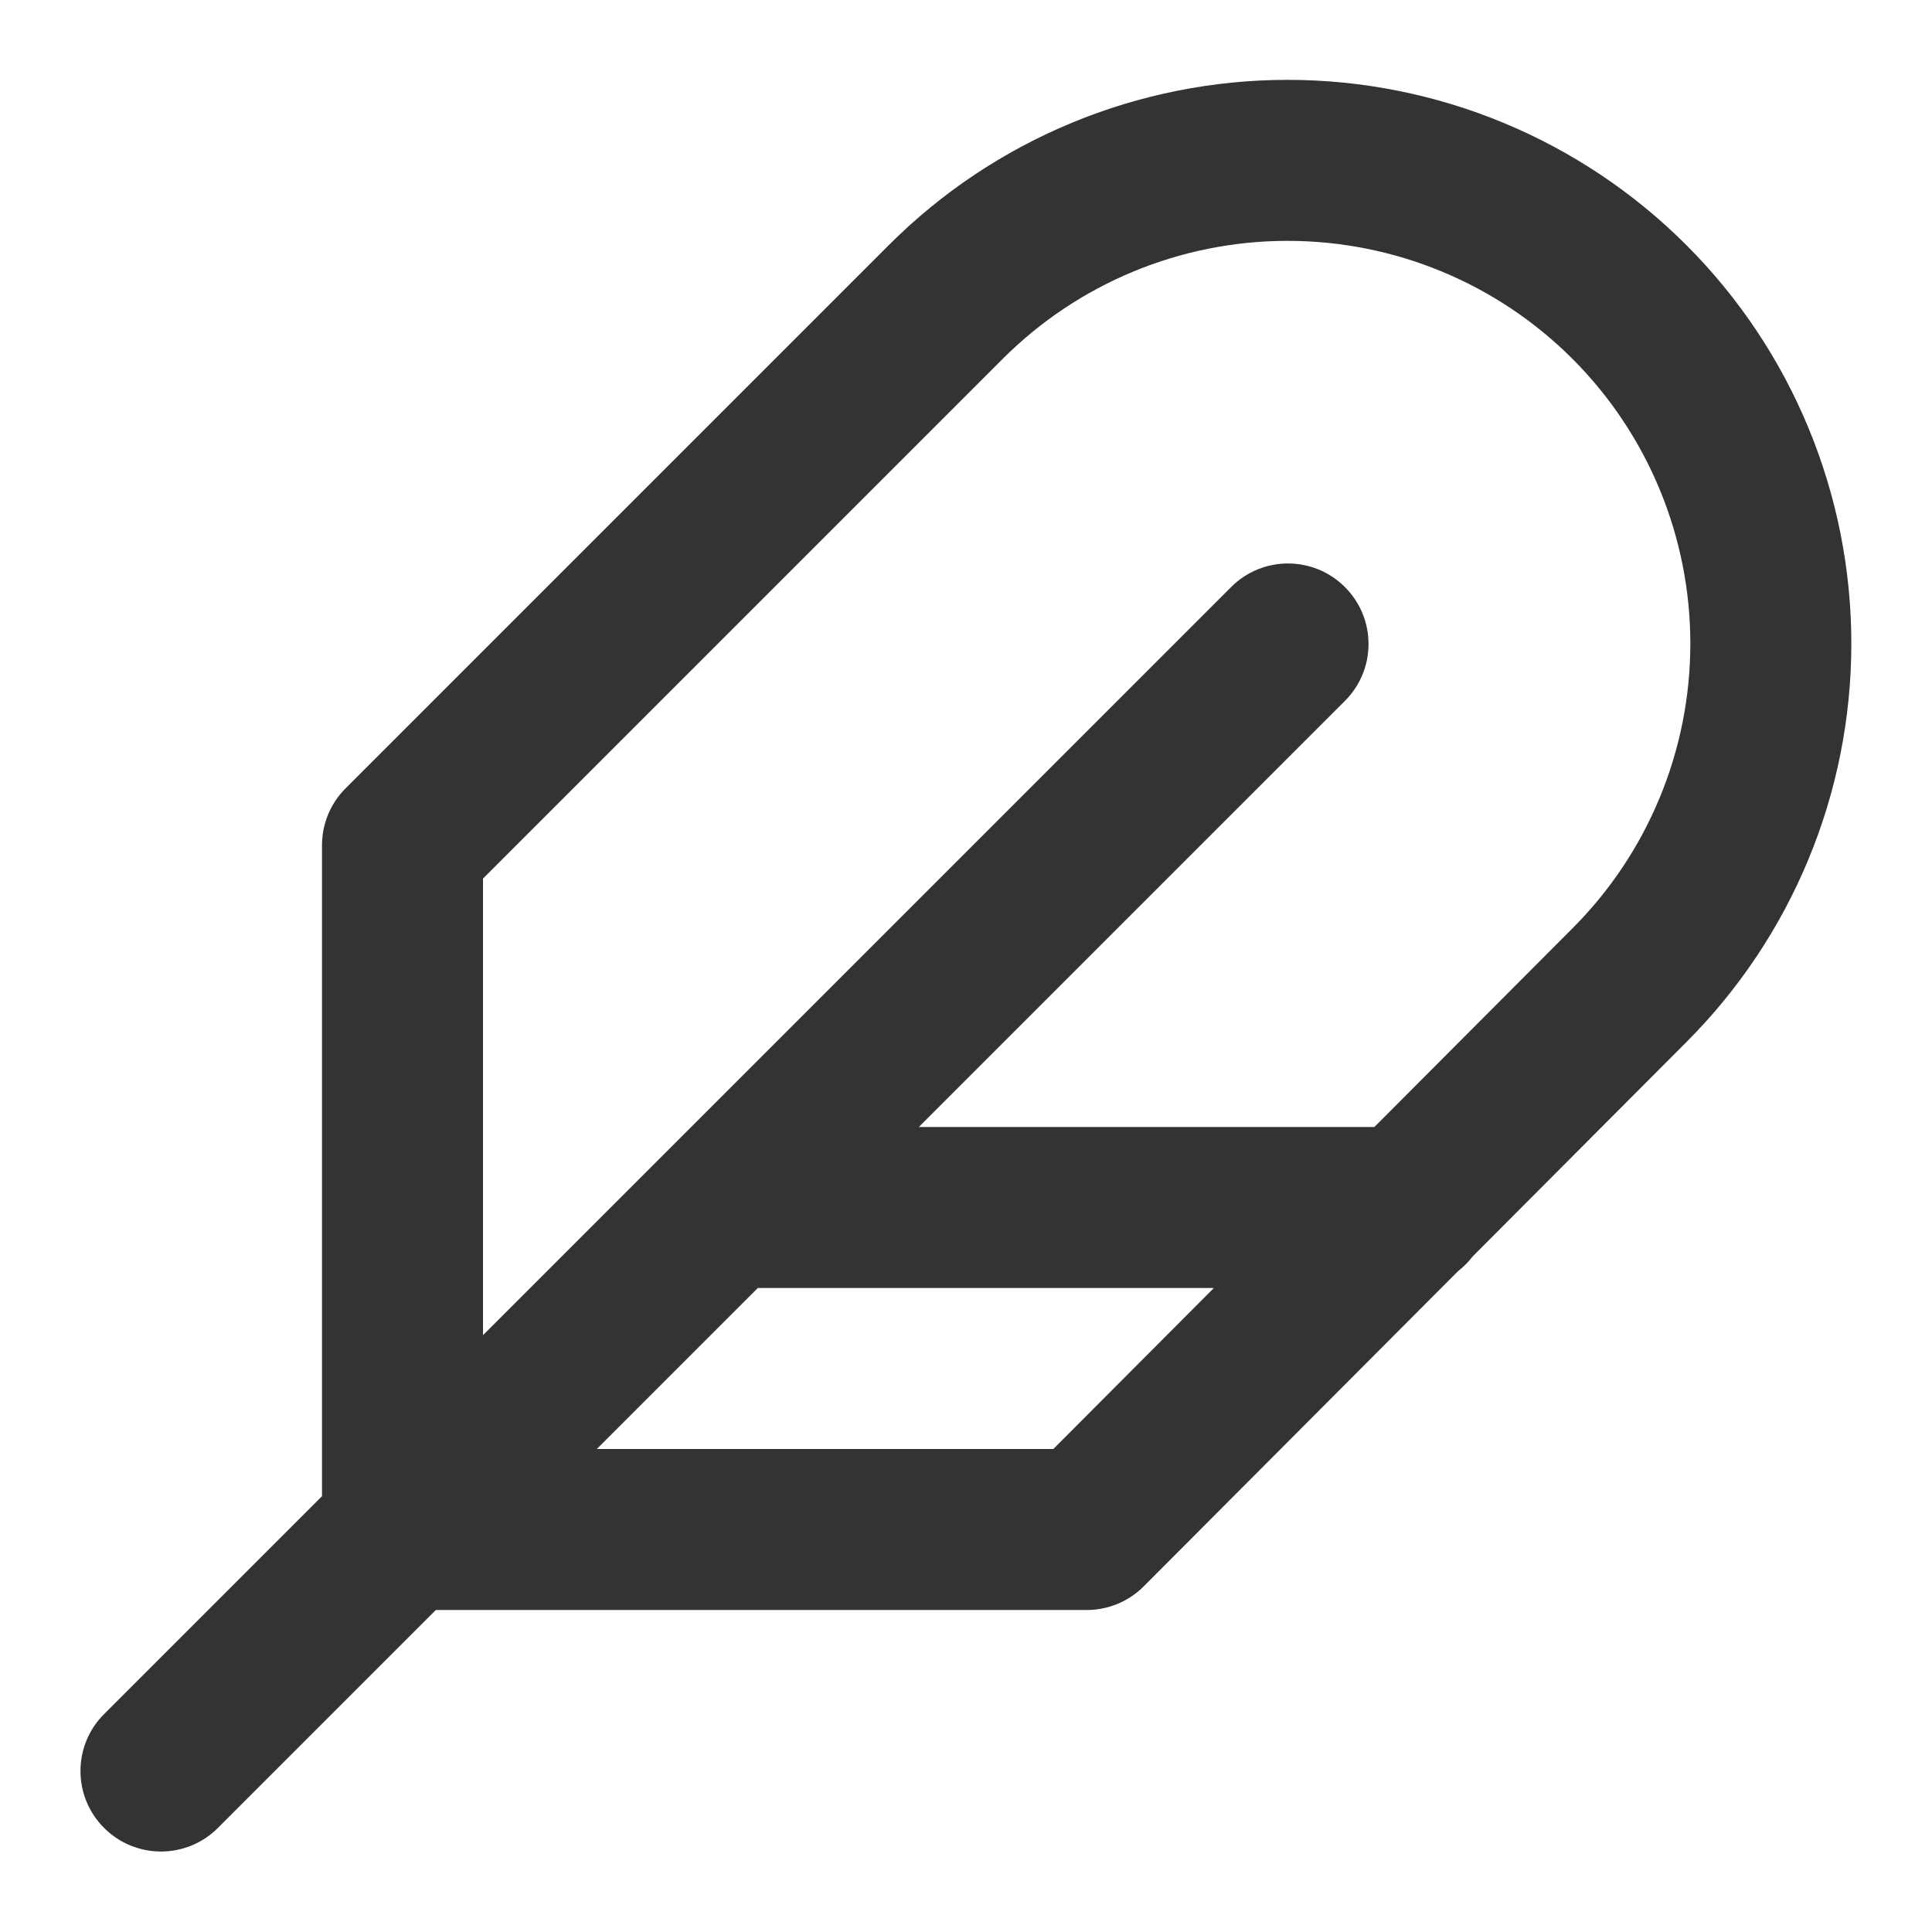
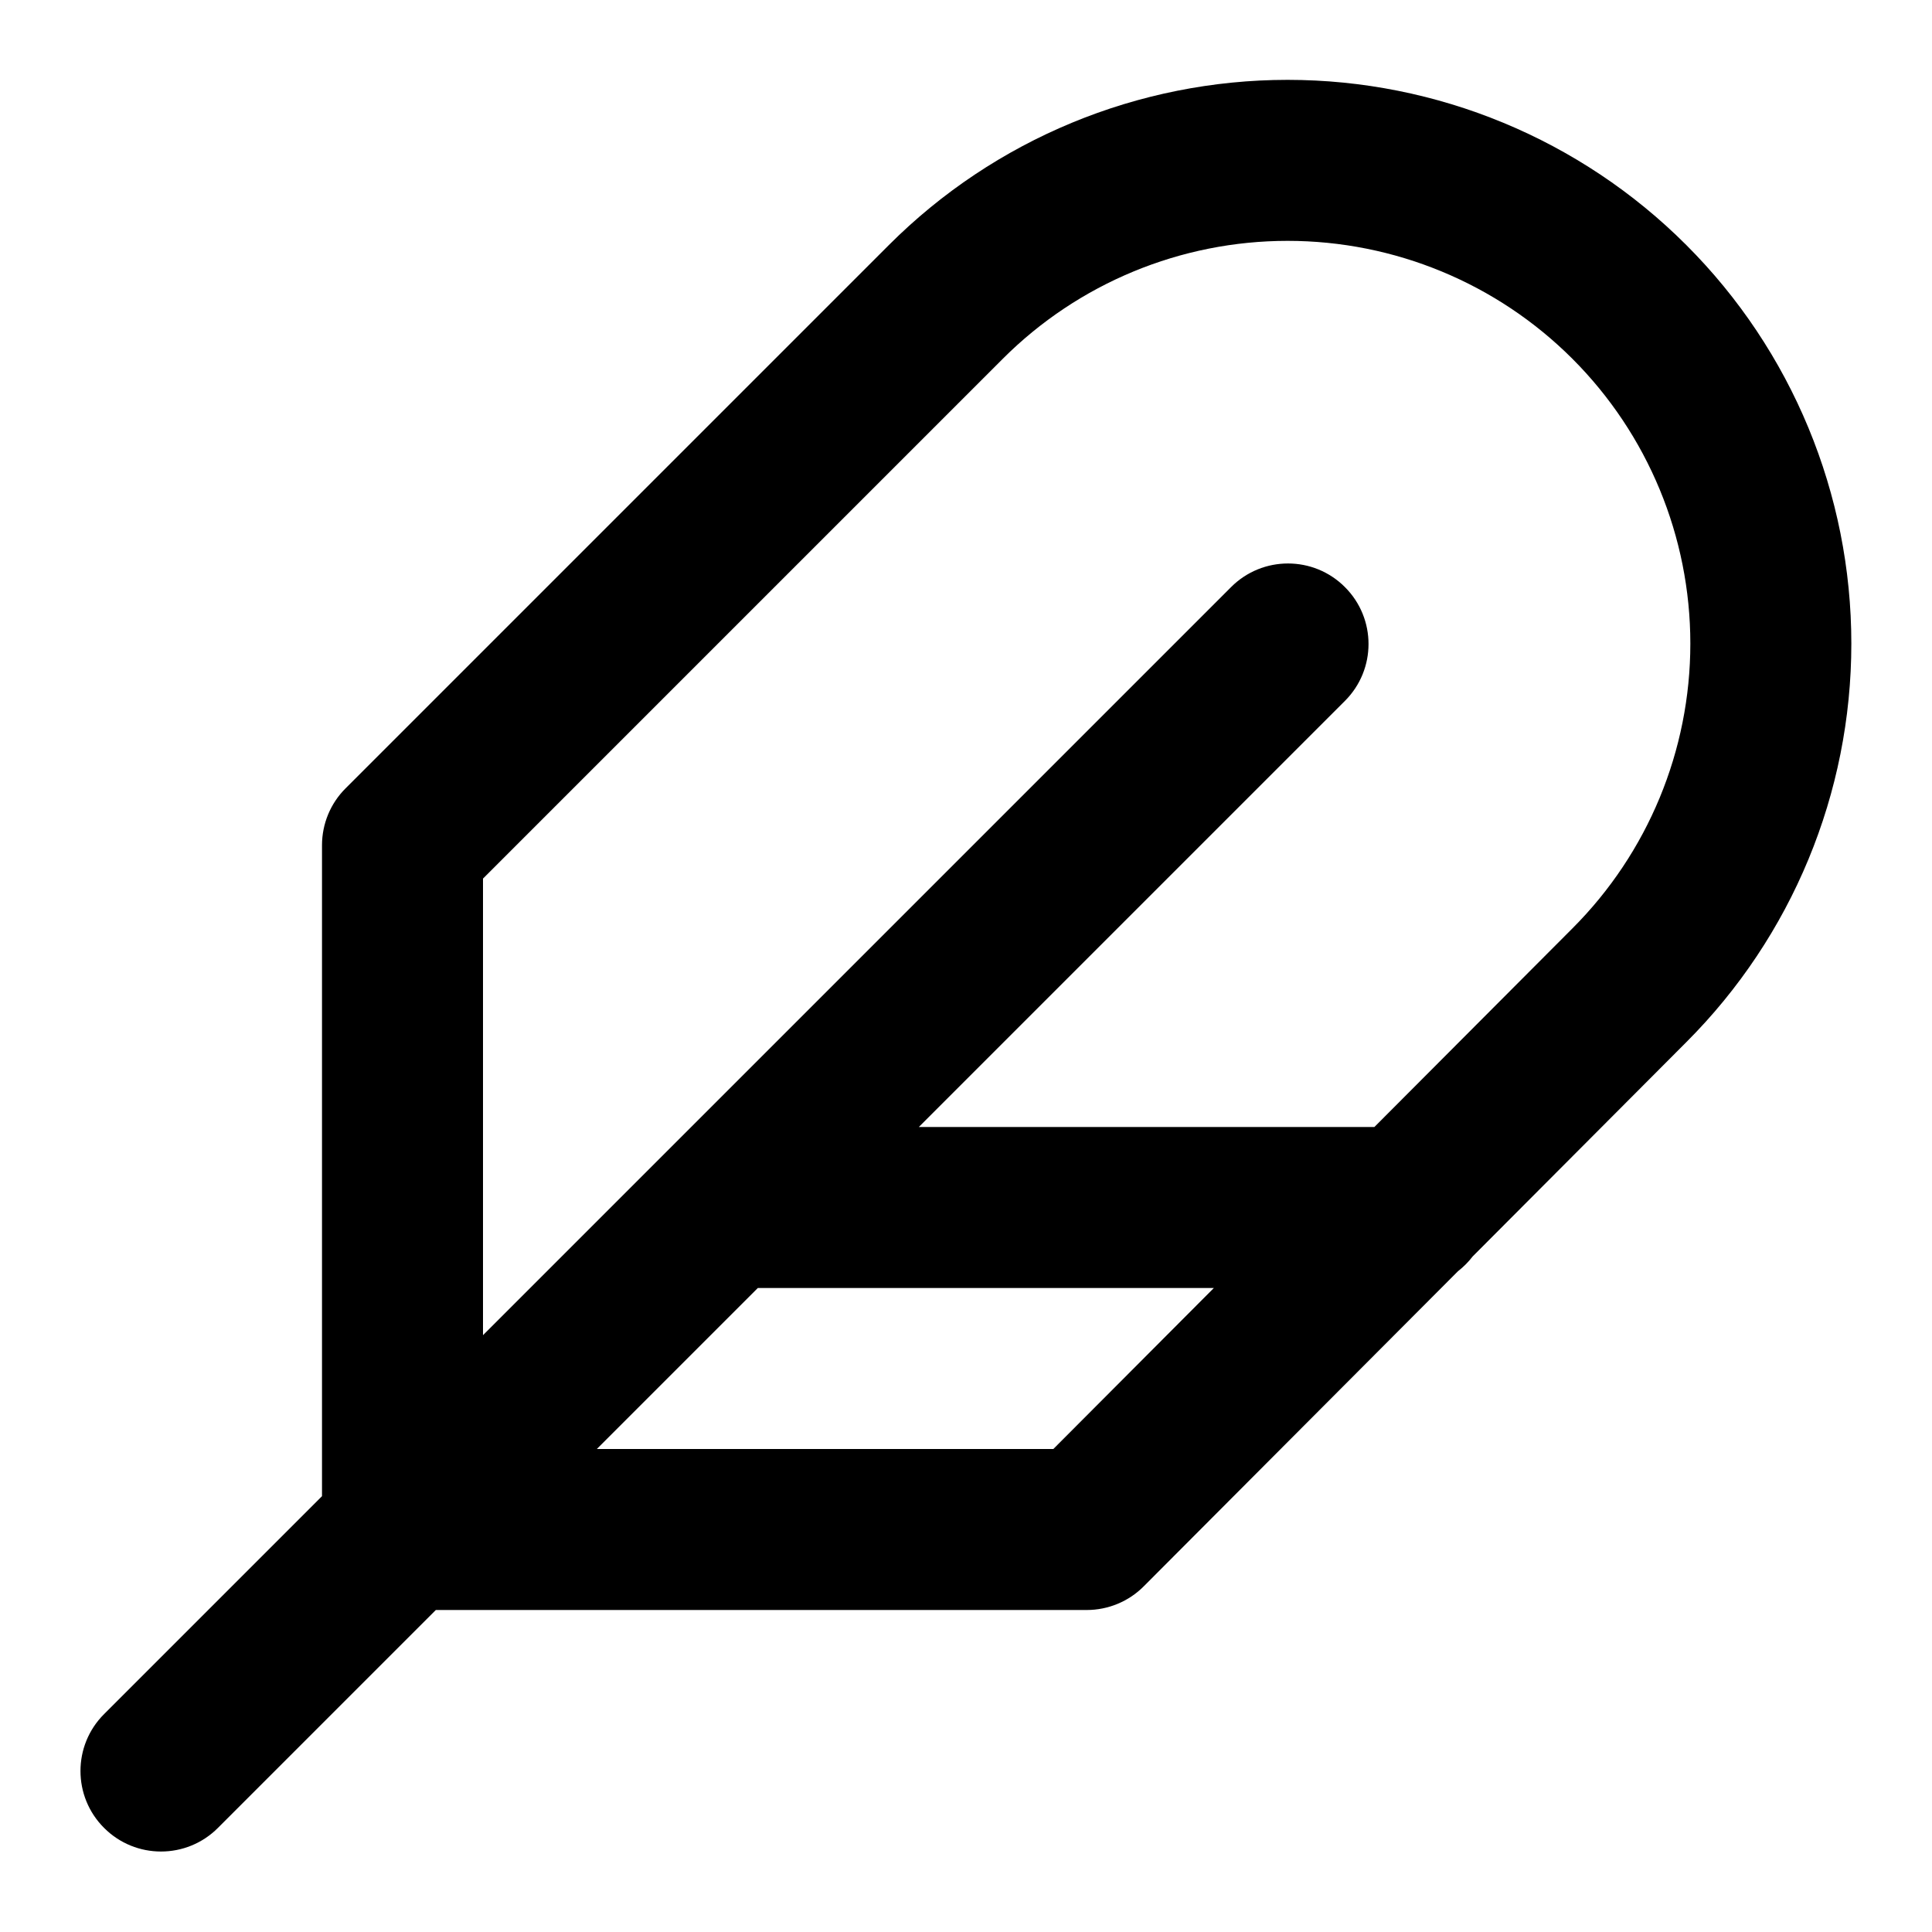
<svg xmlns="http://www.w3.org/2000/svg" width="24" height="24" viewBox="0 0 24 24" fill="none">
-   <path fill-rule="evenodd" clip-rule="evenodd" d="M11.043 3.043C12.356 1.73 14.138 0.992 15.995 0.992C17.852 0.992 19.634 1.73 20.947 3.043C22.261 4.356 22.998 6.138 22.998 7.995C22.998 9.852 22.261 11.633 20.948 12.946L20.947 12.947L18.294 15.608C18.241 15.677 18.179 15.739 18.111 15.792L14.208 19.706C14.021 19.894 13.766 20 13.5 20H5.414L2.707 22.707C2.317 23.098 1.683 23.098 1.293 22.707C0.902 22.317 0.902 21.683 1.293 21.293L4 18.586V10.5C4 10.235 4.105 9.98 4.293 9.793L11.043 3.043ZM17.073 14L19.532 11.534L19.533 11.533C20.471 10.595 20.998 9.322 20.998 7.995C20.998 6.668 20.471 5.395 19.533 4.457C18.595 3.519 17.322 2.992 15.995 2.992C14.668 2.992 13.395 3.519 12.457 4.457L6 10.914V16.586L15.293 7.293C15.683 6.902 16.317 6.902 16.707 7.293C17.098 7.683 17.098 8.317 16.707 8.707L11.414 14H17.073ZM9.414 16H15.079L13.085 18H7.414L9.414 16Z" fill="#333333" />
+   <path fill-rule="evenodd" clip-rule="evenodd" d="M11.043 3.043C12.356 1.73 14.138 0.992 15.995 0.992C17.852 0.992 19.634 1.73 20.947 3.043C22.261 4.356 22.998 6.138 22.998 7.995C22.998 9.852 22.261 11.633 20.948 12.946L20.947 12.947L18.294 15.608C18.241 15.677 18.179 15.739 18.111 15.792L14.208 19.706C14.021 19.894 13.766 20 13.5 20H5.414L2.707 22.707C2.317 23.098 1.683 23.098 1.293 22.707C0.902 22.317 0.902 21.683 1.293 21.293L4 18.586V10.5C4 10.235 4.105 9.98 4.293 9.793L11.043 3.043ZM17.073 14L19.532 11.534L19.533 11.533C20.471 10.595 20.998 9.322 20.998 7.995C20.998 6.668 20.471 5.395 19.533 4.457C18.595 3.519 17.322 2.992 15.995 2.992C14.668 2.992 13.395 3.519 12.457 4.457L6 10.914V16.586L15.293 7.293C15.683 6.902 16.317 6.902 16.707 7.293C17.098 7.683 17.098 8.317 16.707 8.707L11.414 14H17.073ZM9.414 16H15.079L13.085 18H7.414L9.414 16Z" fill="currentColor" />
</svg>
